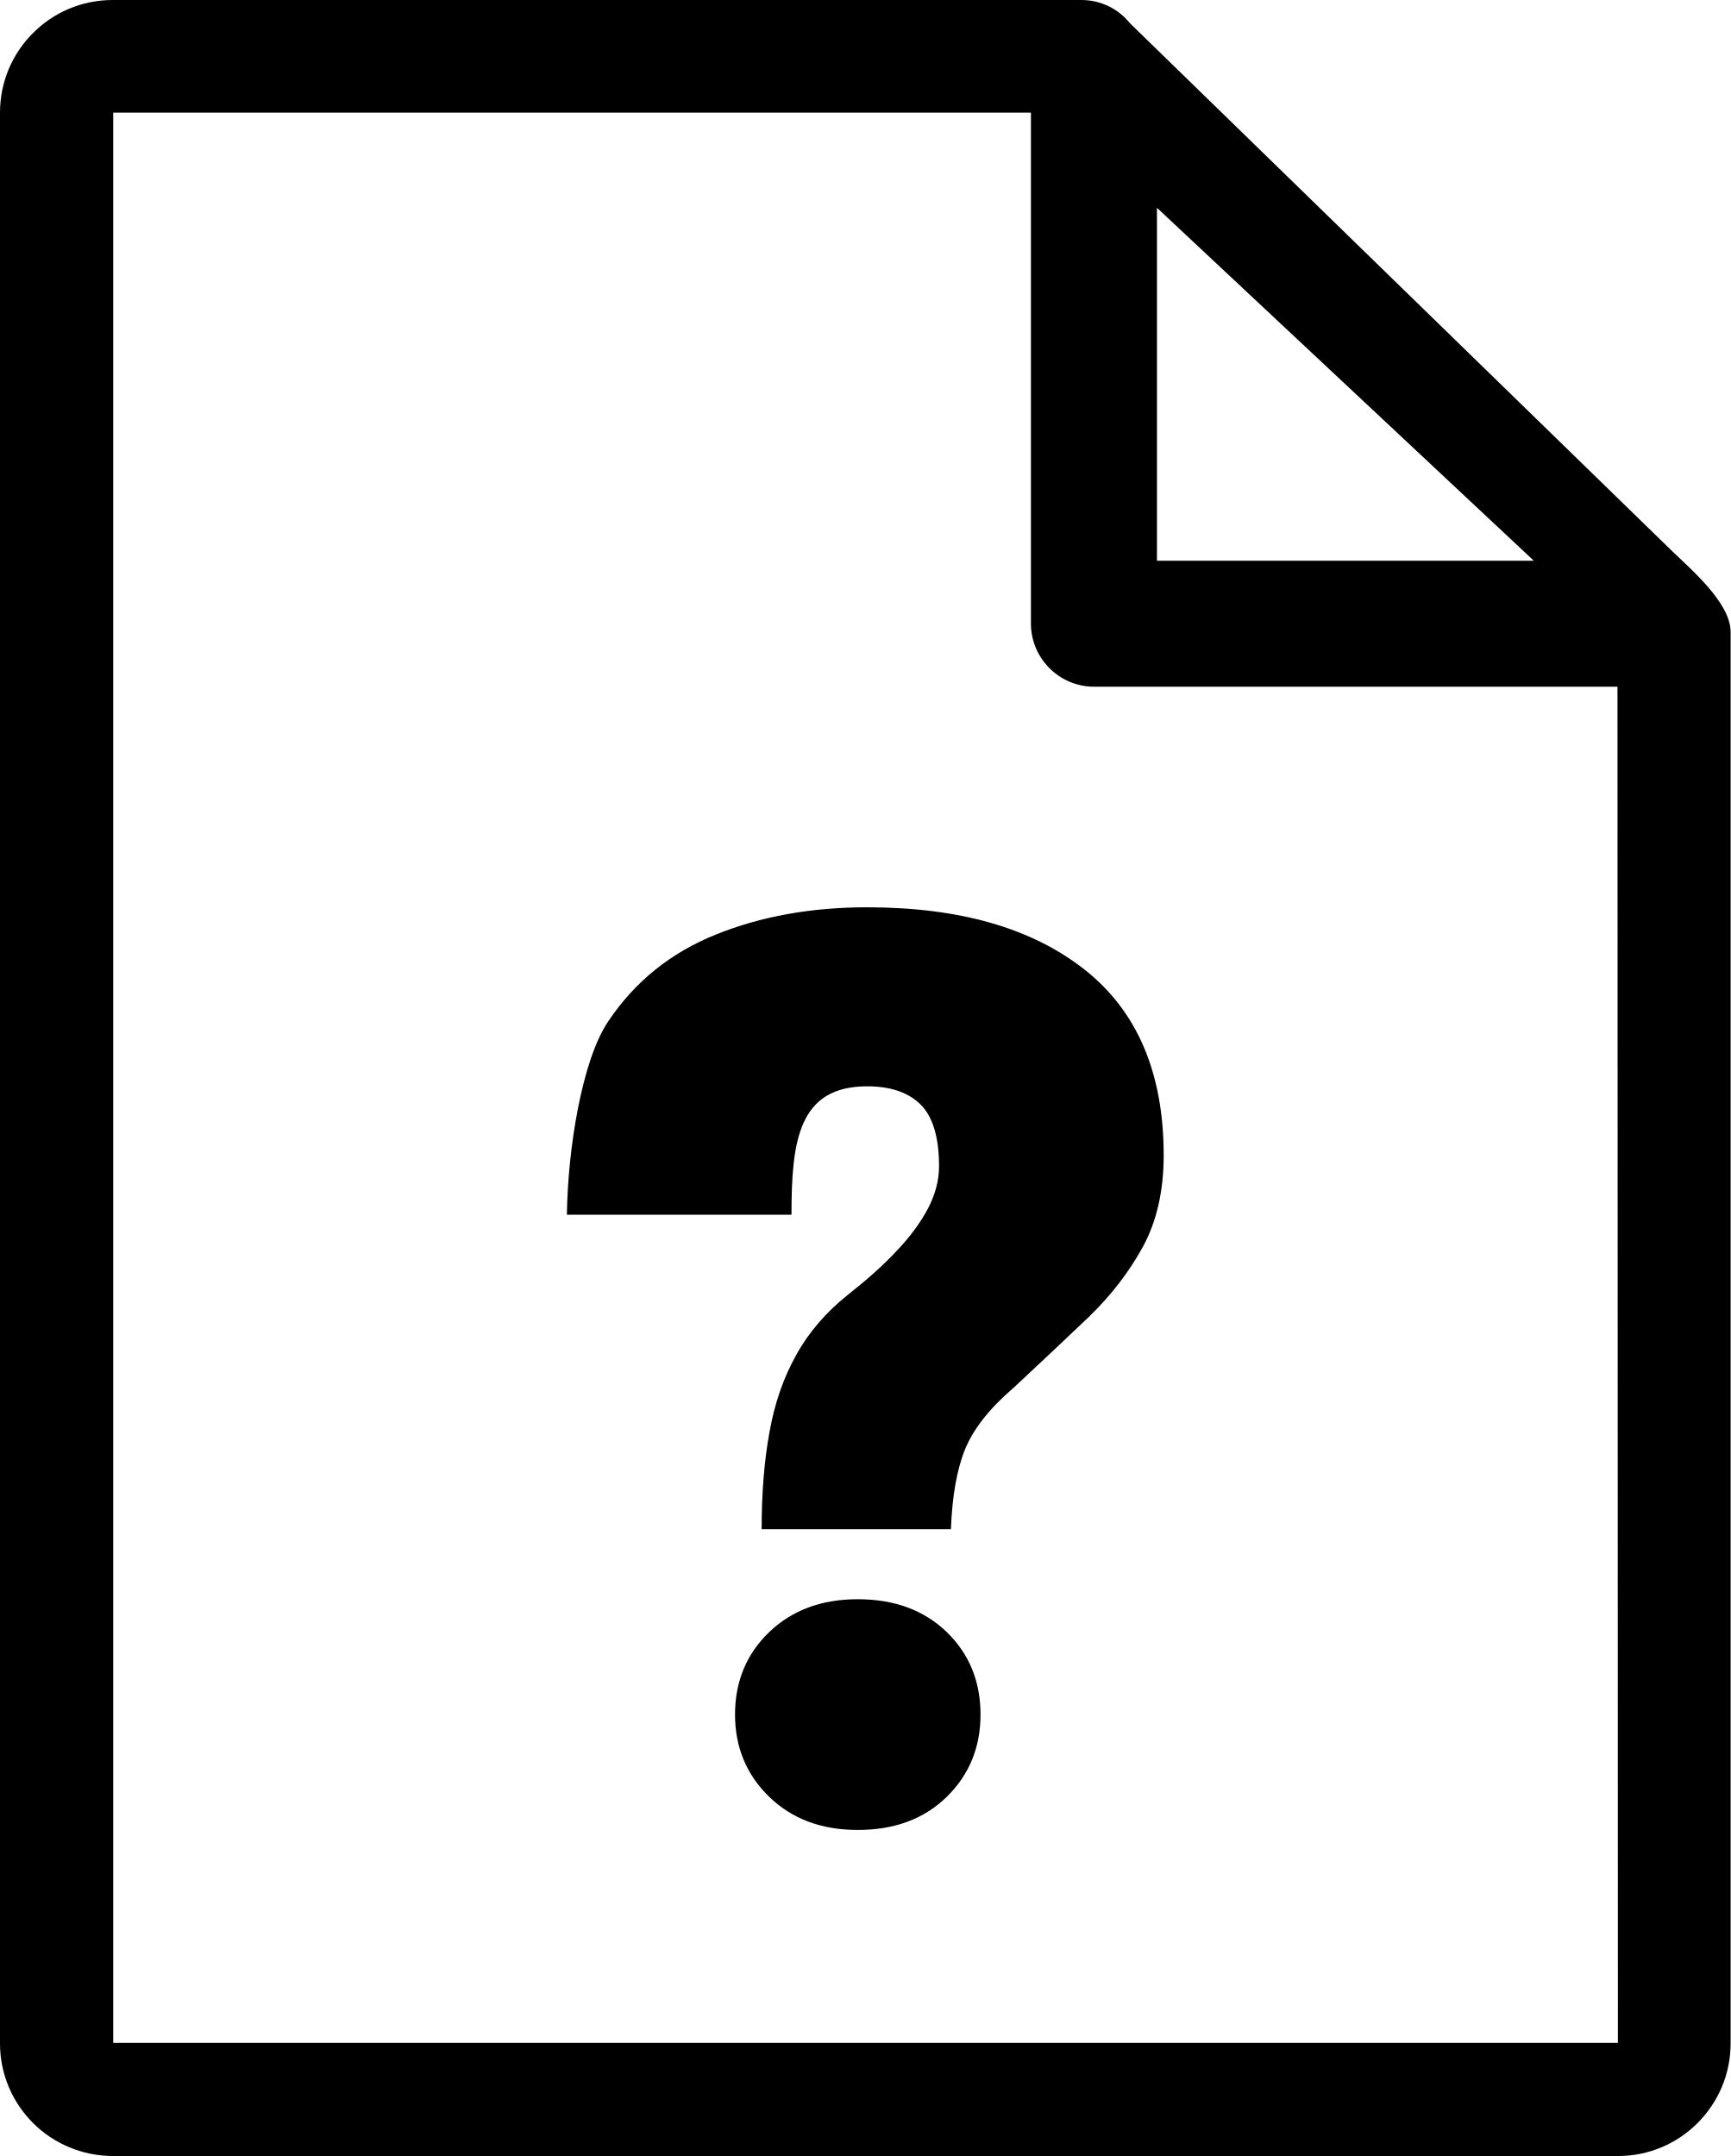
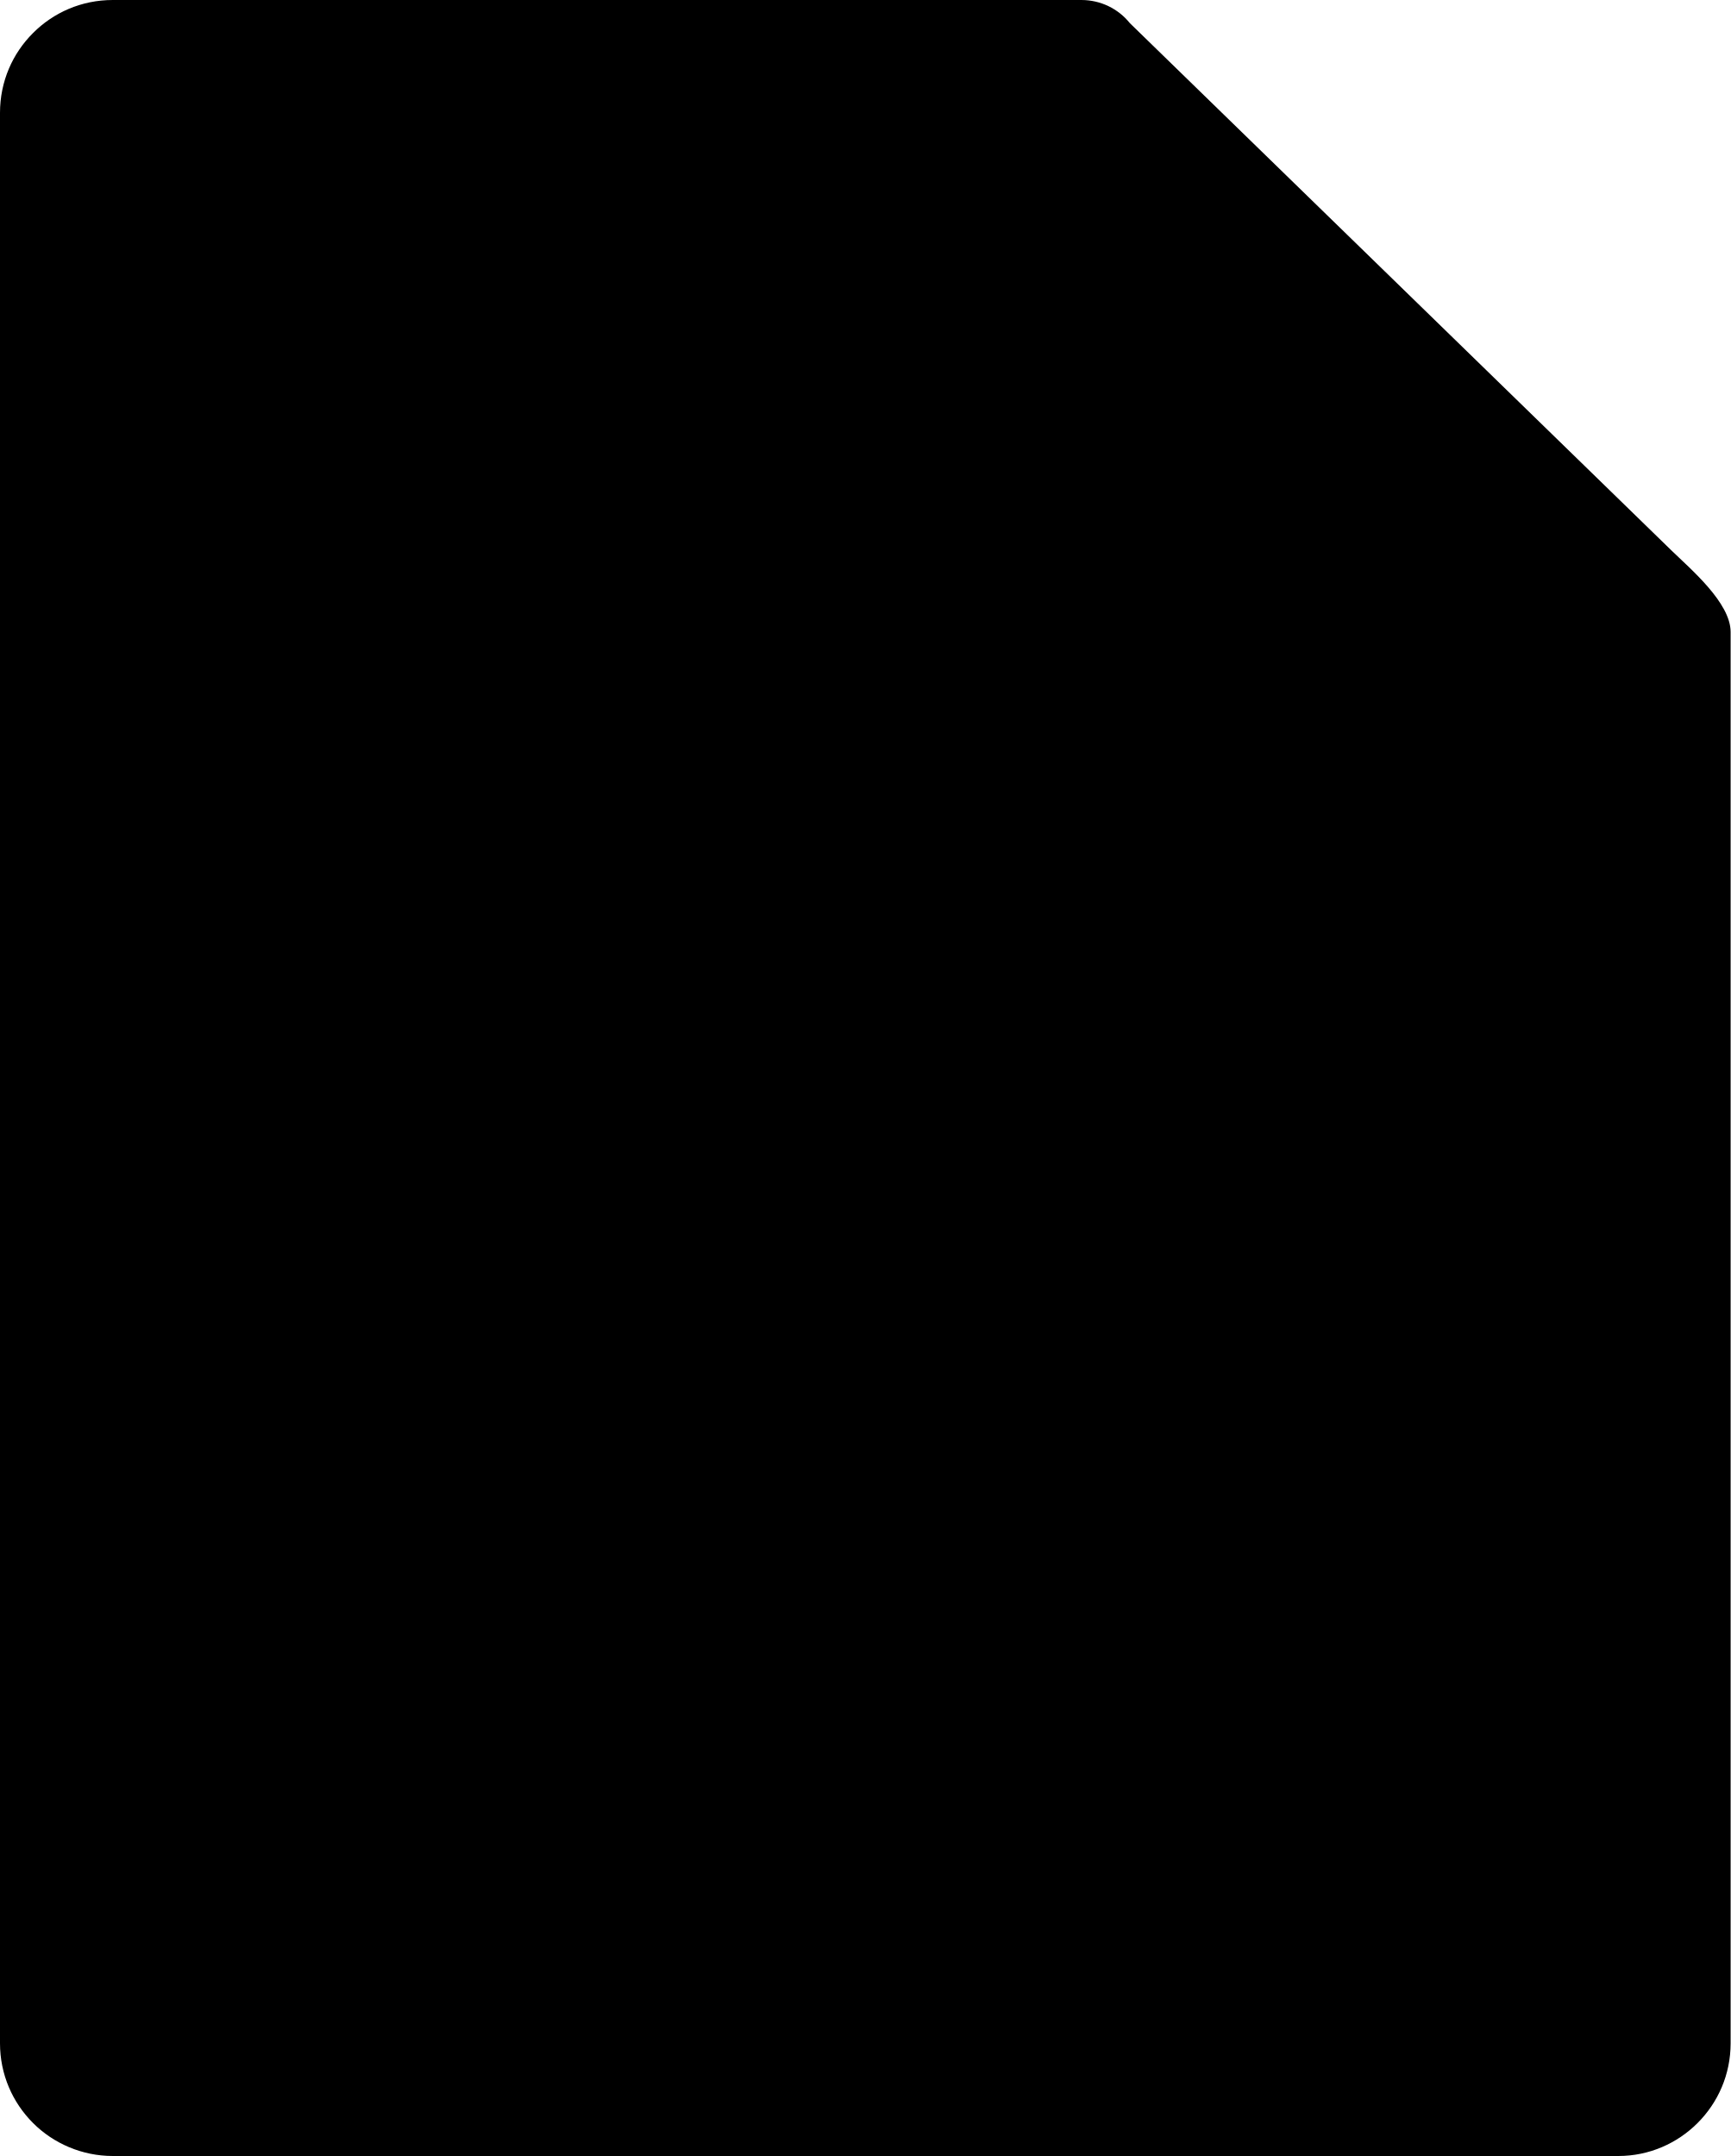
- <svg xmlns="http://www.w3.org/2000/svg" shape-rendering="geometricPrecision" text-rendering="geometricPrecision" image-rendering="optimizeQuality" fill-rule="evenodd" clip-rule="evenodd" viewBox="0 0 411 512.07">
+ <svg xmlns="http://www.w3.org/2000/svg" shape-rendering="geometricPrecision" text-rendering="geometricPrecision" image-rendering="optimizeQuality" fillRule="evenodd" clipRule="evenodd" viewBox="0 0 411 512.07">
  <path d="M411 485.29c0 7.44-3 14.1-7.85 18.95-4.82 4.83-11.5 7.83-18.82 7.83H26.79c-7.32 0-14.12-3-18.94-7.83C3 499.39 0 492.73 0 485.29V26.79c0-7.45 3-14.13 7.85-18.95C12.67 3 19.33 0 26.79 0h230.02c4.58 0 8.77 2.08 11.51 5.49l128.61 125.23c4.48 4.37 14.07 12.4 14.07 19.38v335.19zM180.88 363.2c0-8.56.61-16.24 1.86-23.04 1.21-6.83 3.33-12.96 6.35-18.34 2.96-5.38 7.09-10.16 12.26-14.29 4.52-3.56 8.39-6.98 11.56-10.4 3.22-3.36 5.68-6.73 7.45-10.05 1.75-3.37 2.65-6.69 2.65-10.06 0-6.73-1.4-11.62-4.27-14.57-2.87-2.93-7.14-4.44-12.81-4.44-16.35 0-17.96 13.1-17.96 30.49h-53.34c.21-15.44 3.51-36.54 9.81-45.91 6.32-9.43 14.82-16.3 25.54-20.61 10.7-4.34 22.72-6.49 35.95-6.49 21.91 0 39.1 4.92 51.62 14.78 12.52 9.85 18.81 24.58 18.81 44.13 0 8.45-1.66 15.64-4.88 21.62-3.27 5.99-7.53 11.57-12.87 16.74a2252.96 2252.96 0 0 1-17.9 16.85c-5.73 4.92-9.55 9.79-11.51 14.58-1.96 4.83-3.07 11.16-3.37 19.01h-44.95zm-6.32 44.03c0-7.85 2.71-14.38 8.08-19.56 5.44-5.22 12.42-7.84 21.07-7.84 8.75 0 15.79 2.62 21.17 7.84 5.32 5.18 7.98 11.71 7.98 19.56 0 7.74-2.66 14.27-7.98 19.5-5.38 5.28-12.42 7.9-21.17 7.9-8.65 0-15.63-2.62-21.07-7.9-5.37-5.23-8.08-11.76-8.08-19.5zm100.2-357.88 89.5 83.83h-89.5V49.35zM384.13 163.1c0 105.36.1 216.67.1 322.1H26.89V26.75h217.94v121.32c0 8.24 6.67 15.03 15.02 15.03h124.28z" />
</svg>
